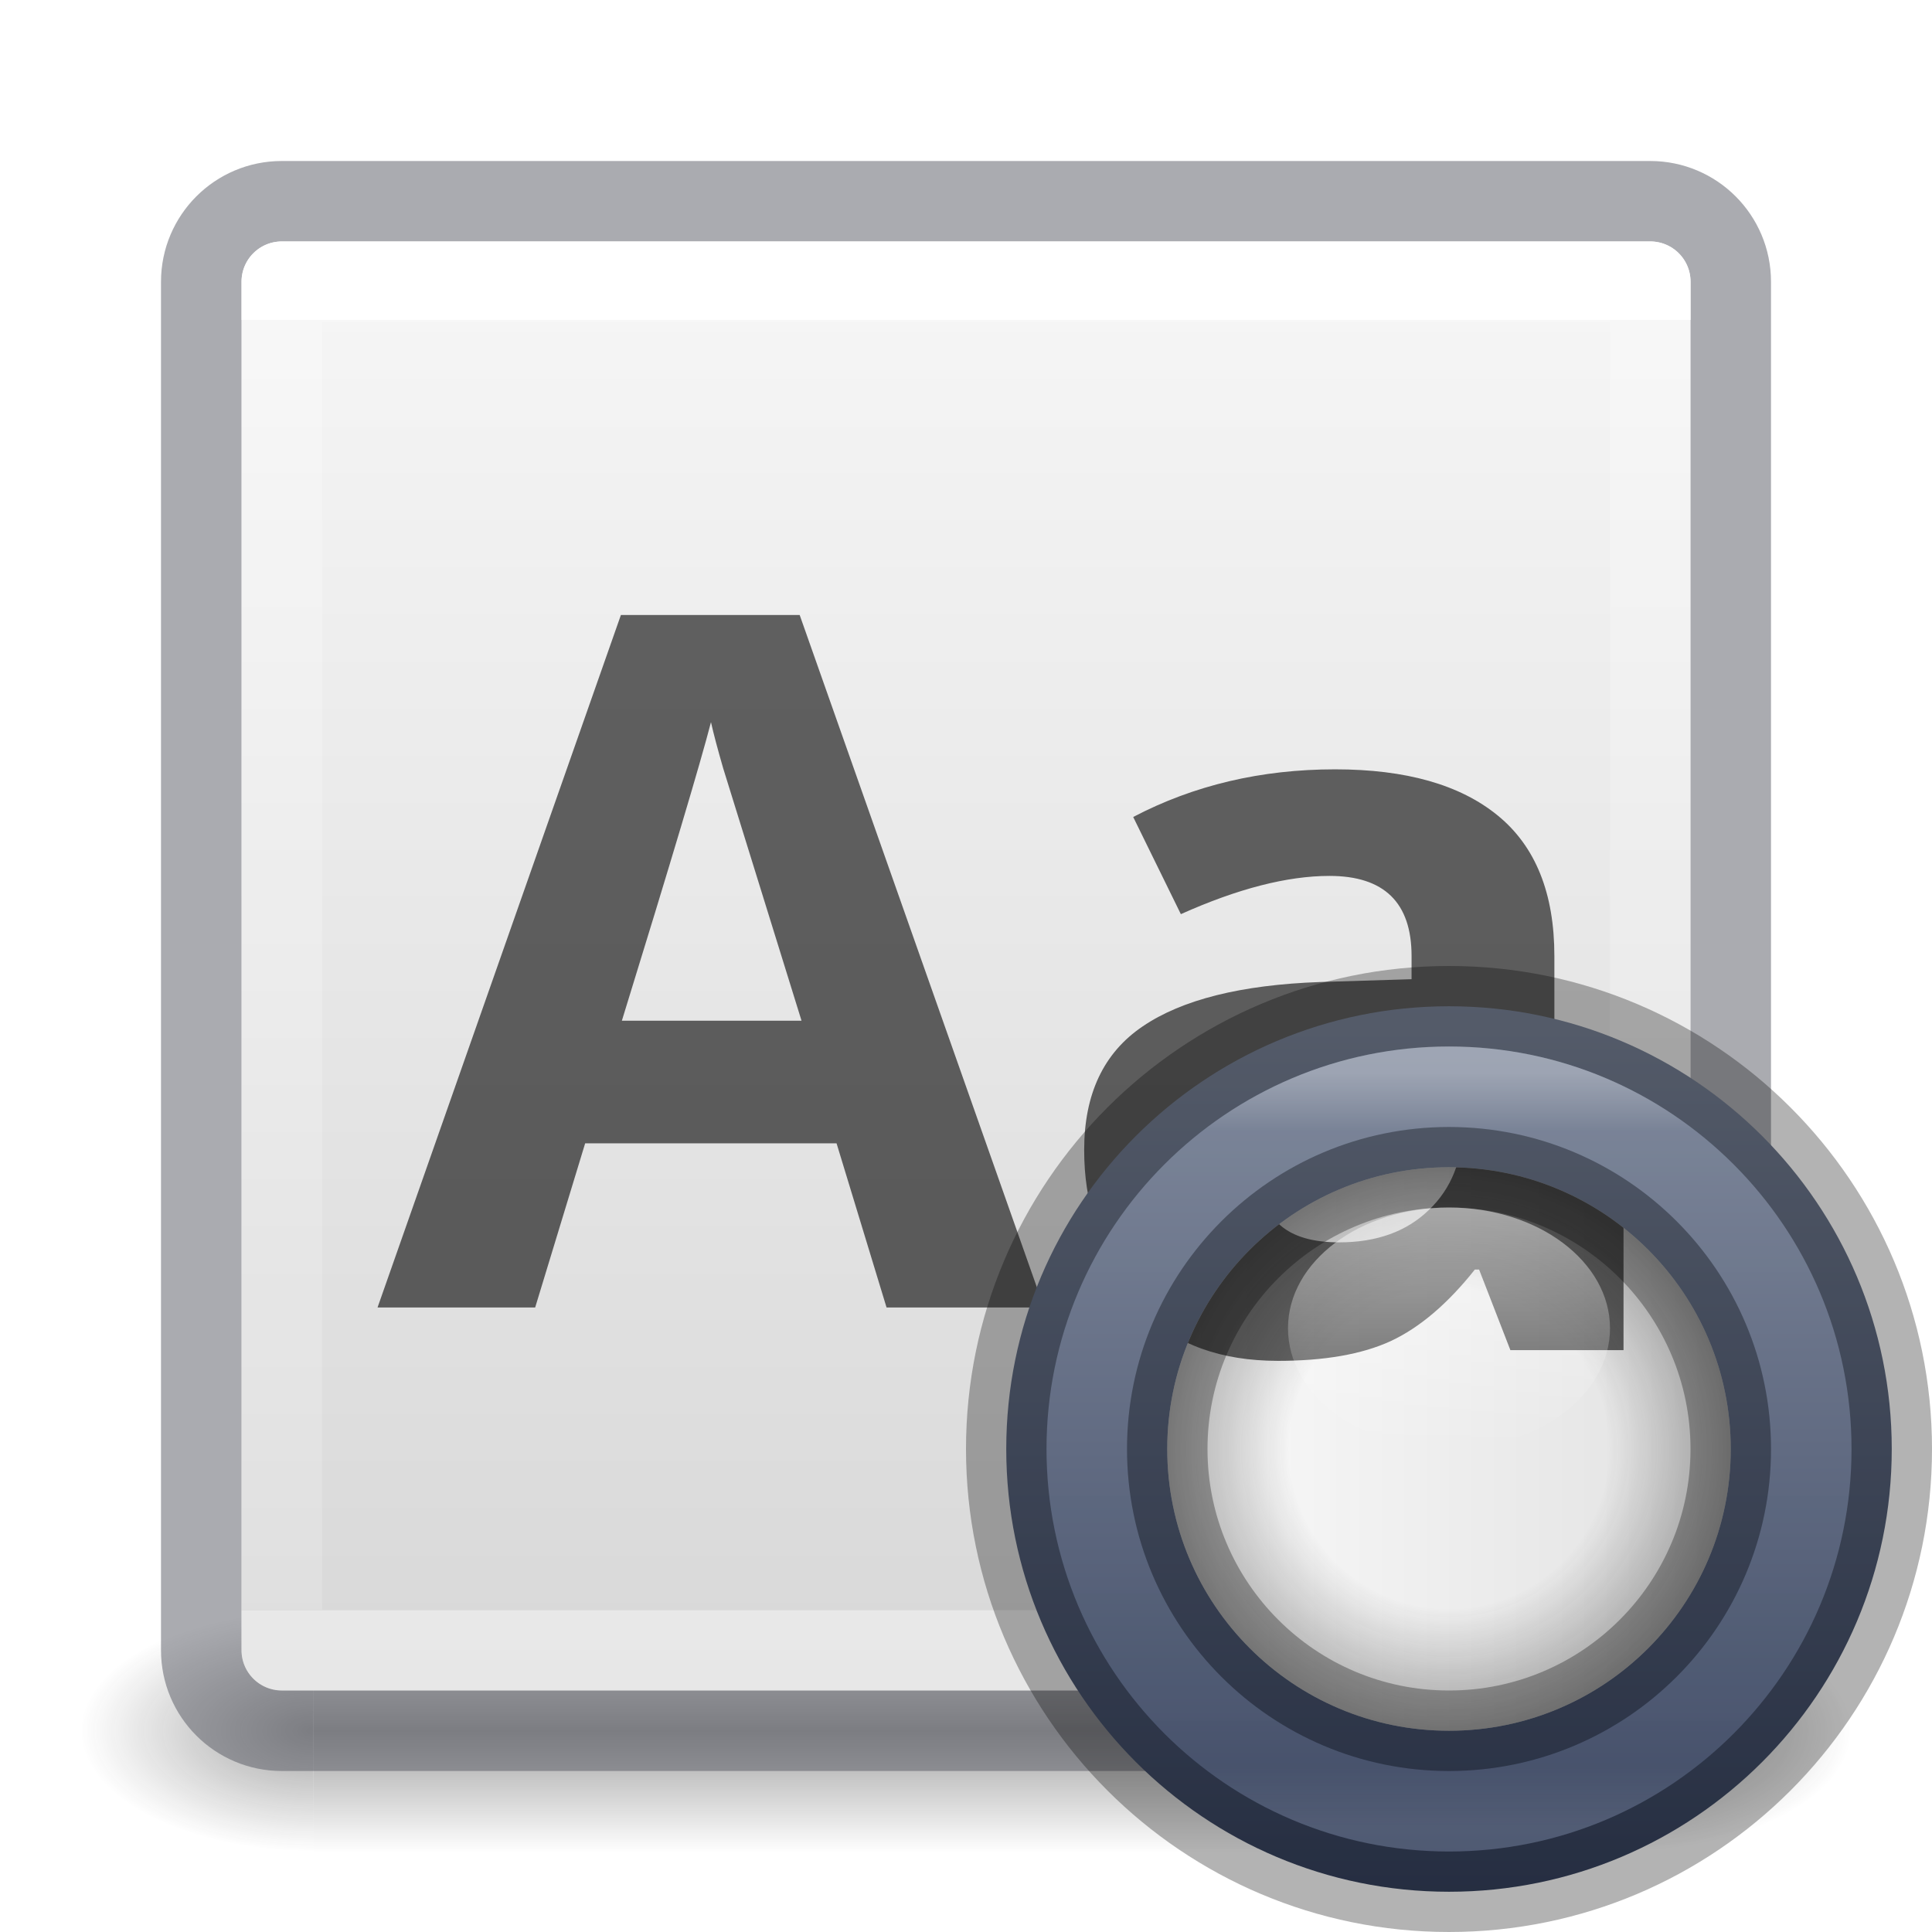
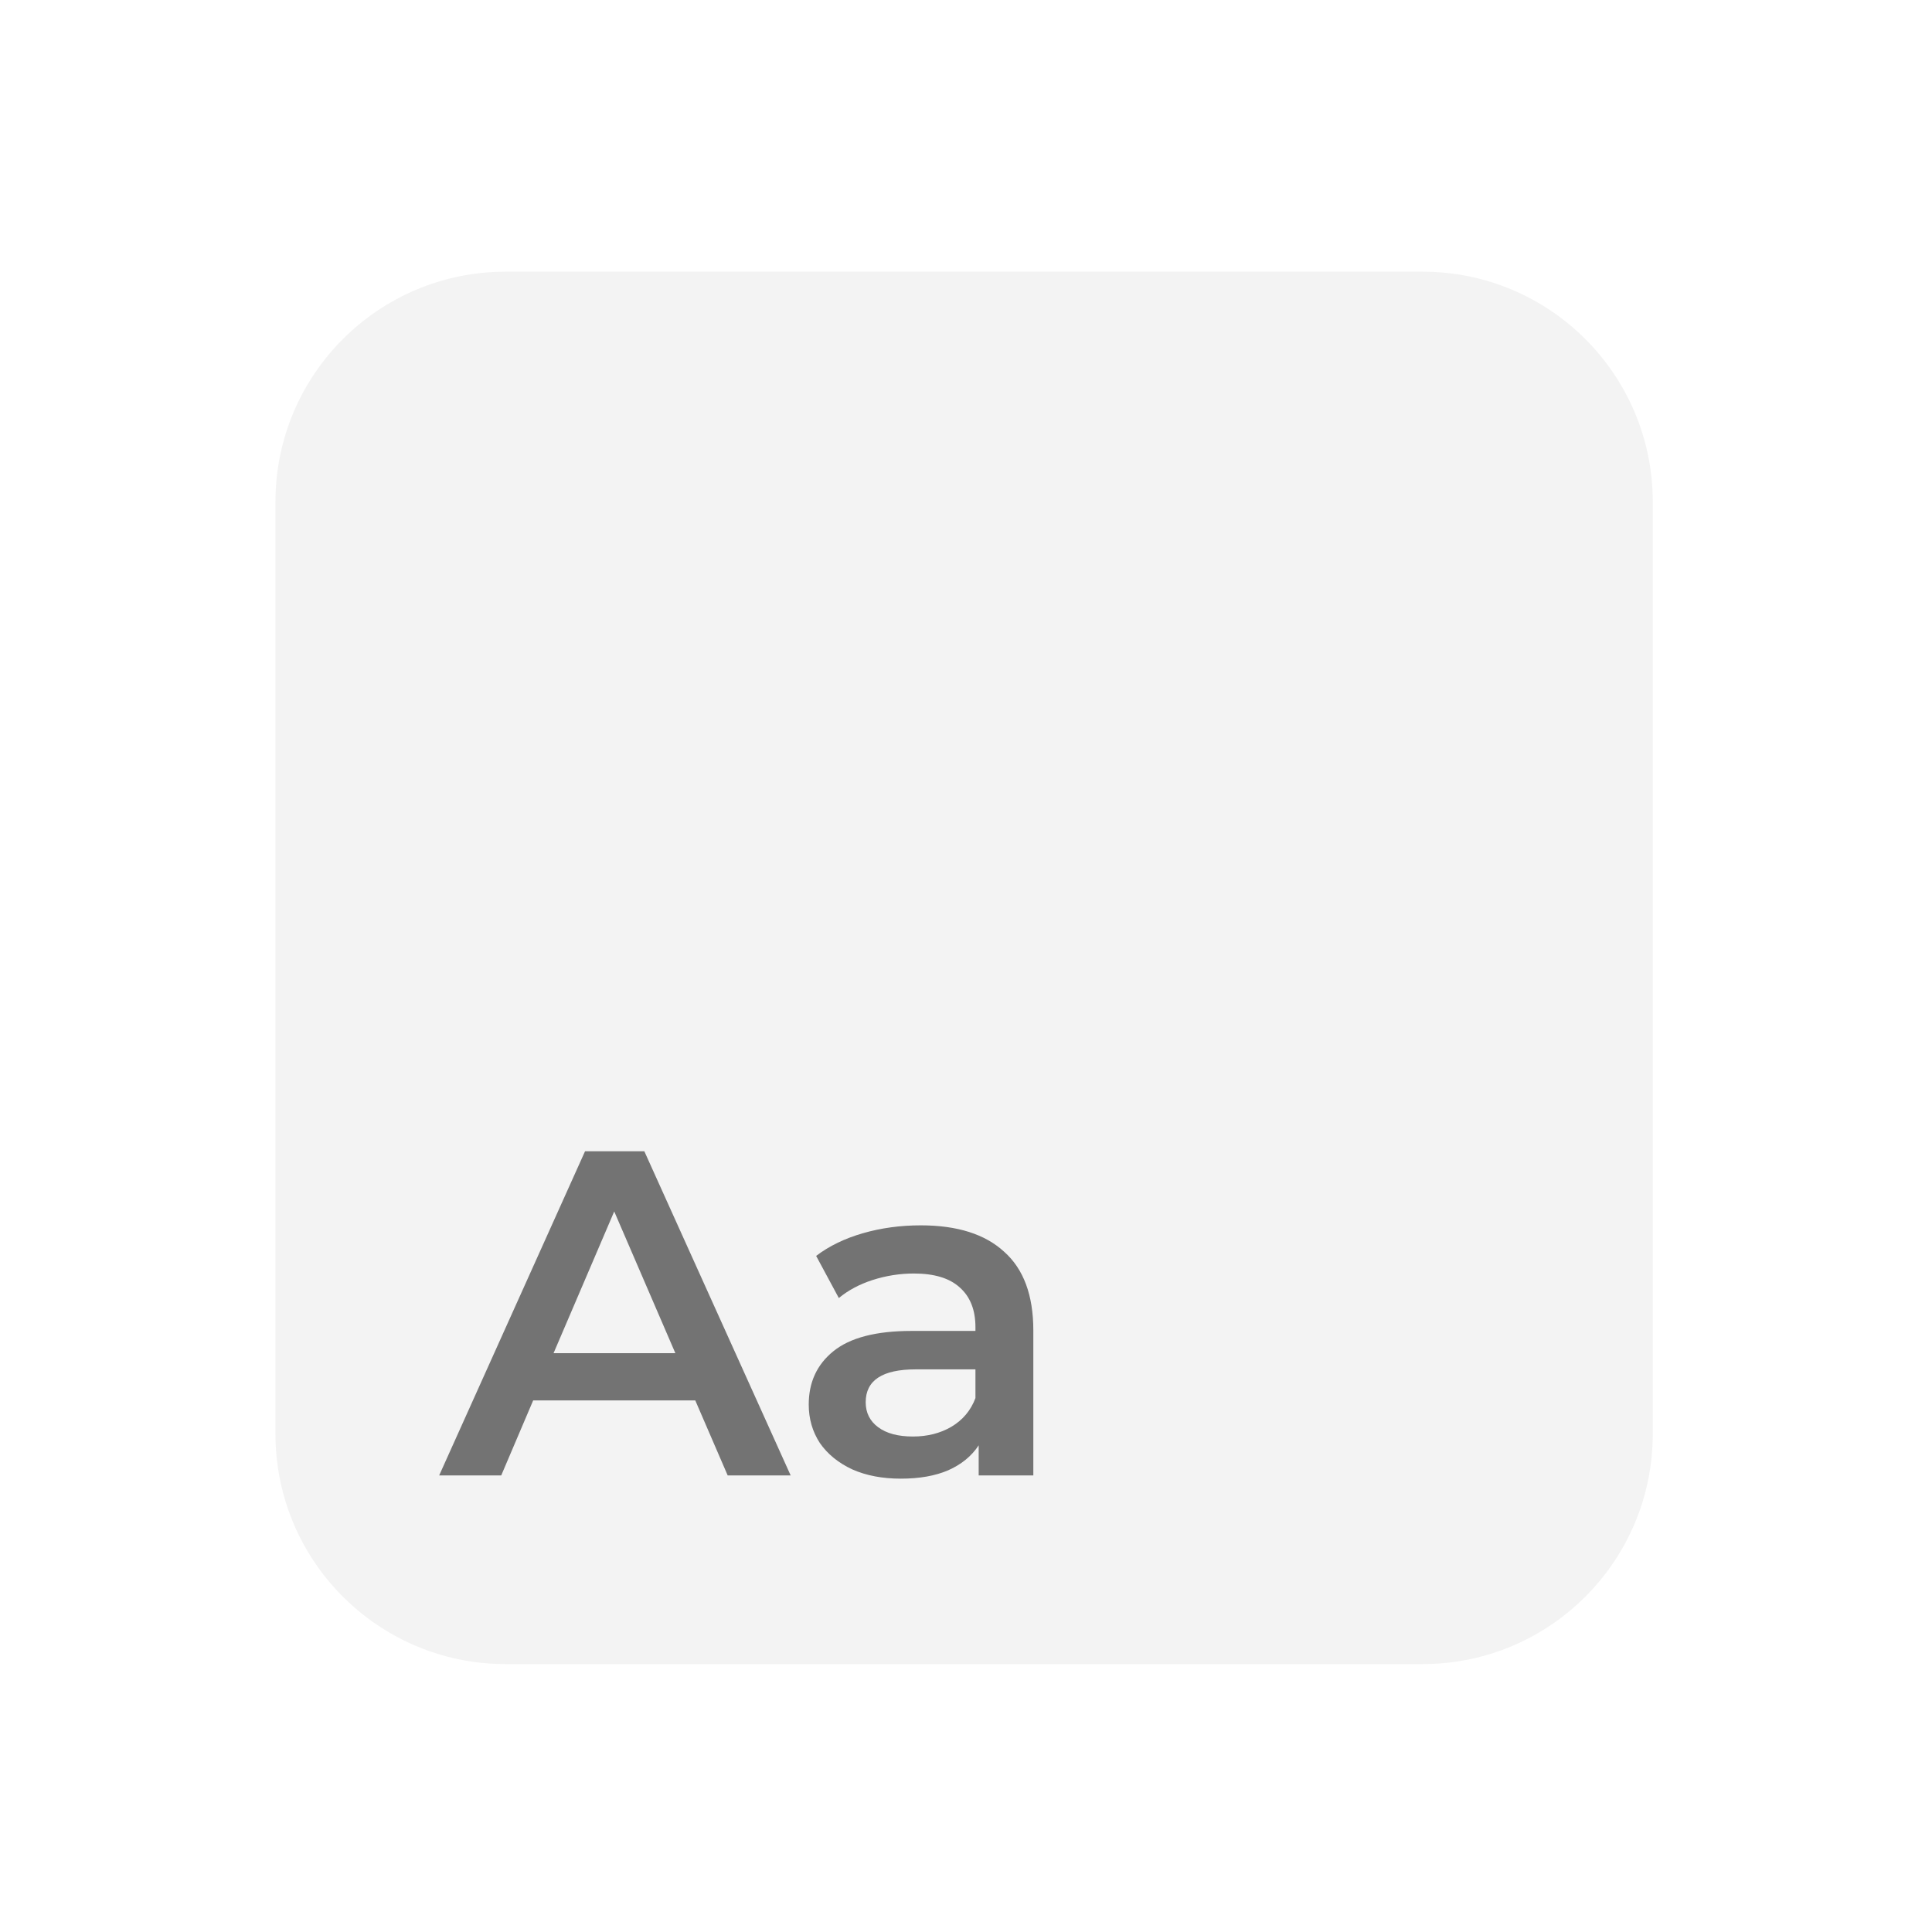
- <svg xmlns="http://www.w3.org/2000/svg" xmlns:xlink="http://www.w3.org/1999/xlink" id="svg4157" height="24" width="24" version="1.1">
-   <defs id="defs4159">
-     <linearGradient gradientTransform="matrix(0.4594595,0,0,0.4594595,0.9742203,0.9717328)" gradientUnits="userSpaceOnUse" xlink:href="#linearGradient4095" id="linearGradient3233" y2="41.414" x2="24" y1="6.549" x1="24" />
-     <linearGradient id="linearGradient4095">
-       <stop offset="0" style="stop-color:#ffffff;stop-opacity:1" id="stop4097" />
-       <stop offset="0" style="stop-color:#ffffff;stop-opacity:0.235" id="stop4100" />
-       <stop offset="1" style="stop-color:#ffffff;stop-opacity:0.157" id="stop4102" />
-       <stop offset="1" style="stop-color:#ffffff;stop-opacity:0.392" id="stop4104" />
-     </linearGradient>
-     <radialGradient gradientTransform="matrix(2.003784,0,0,1.4,27.98813,-17.4)" gradientUnits="userSpaceOnUse" xlink:href="#linearGradient3688-166-749-9" id="radialGradient3082-6" fy="43.5" fx="4.993" r="2.5" cy="43.5" cx="4.993" />
-     <linearGradient id="linearGradient3688-166-749-9">
-       <stop offset="0" style="stop-color:#181818;stop-opacity:1" id="stop2883-2" />
-       <stop offset="1" style="stop-color:#181818;stop-opacity:0" id="stop2885-2" />
-     </linearGradient>
-     <radialGradient gradientTransform="matrix(2.003784,0,0,1.4,-20.01187,-104.4)" gradientUnits="userSpaceOnUse" xlink:href="#linearGradient3688-464-309-7-6" id="radialGradient3084-4" fy="43.5" fx="4.993" r="2.5" cy="43.5" cx="4.993" />
-     <linearGradient id="linearGradient3688-464-309-7-6">
-       <stop offset="0" style="stop-color:#181818;stop-opacity:1" id="stop2889-75" />
-       <stop offset="1" style="stop-color:#181818;stop-opacity:0" id="stop2891-4-9" />
-     </linearGradient>
-     <linearGradient gradientUnits="userSpaceOnUse" xlink:href="#linearGradient3702-501-757-1" id="linearGradient3086-8" y2="39.999" x2="25.058" y1="47.028" x1="25.058" />
-     <linearGradient id="linearGradient3702-501-757-1">
-       <stop offset="0" style="stop-color:#181818;stop-opacity:0" id="stop2895-2" />
-       <stop offset="0.5" style="stop-color:#181818;stop-opacity:1" id="stop2897-89" />
-       <stop offset="1" style="stop-color:#181818;stop-opacity:0" id="stop2899-36" />
-     </linearGradient>
-     <linearGradient id="linearGradient909">
-       <stop id="stop905" style="stop-color:#fafafa;stop-opacity:1" offset="0" />
-       <stop id="stop907" style="stop-color:#d4d4d4;stop-opacity:1" offset="1" />
-     </linearGradient>
-     <linearGradient xlink:href="#linearGradient909" id="linearGradient903" x1="14.33" y1="32.022" x2="14.33" y2="-0.07" gradientUnits="userSpaceOnUse" gradientTransform="matrix(0.6923077,0,0,0.6923077,0.9230762,-23.07692)" />
-     <linearGradient x1="44.2" y1="1037.505" x2="53.8" y2="1037.505" id="linearGradient4967" xlink:href="#linearGradient12739" gradientUnits="userSpaceOnUse" gradientTransform="matrix(0.3125,0,0,0.3888889,1.1873,-421.4742)" />
-     <linearGradient id="linearGradient12739">
-       <stop id="stop12741" style="stop-color:#ffffff;stop-opacity:1" offset="0" />
-       <stop id="stop12743" style="stop-color:#ffffff;stop-opacity:0" offset="1" />
-     </linearGradient>
-     <radialGradient cx="51.91" cy="38.188" r="27.5" fx="51.91" fy="38.188" id="radialGradient4973" xlink:href="#linearGradient12727" gradientUnits="userSpaceOnUse" gradientTransform="matrix(0,0.1339713,-0.1339713,0,23.11609,11.0452)" spreadMethod="pad" />
-     <linearGradient id="linearGradient12727">
-       <stop id="stop12729" style="stop-color:#181818;stop-opacity:0" offset="0" />
-       <stop id="stop12745" style="stop-color:#181818;stop-opacity:0" offset="0.538" />
-       <stop id="stop12731" style="stop-color:#181818;stop-opacity:1" offset="1" />
-     </linearGradient>
-     <clipPath id="clipPath6787">
-       <rect width="7" height="7" rx="25" ry="25" x="14.5" y="1042.862" id="rect6789" style="color:#000000;display:inline;overflow:visible;visibility:visible;fill:url(#linearGradient6791);fill-opacity:1;fill-rule:nonzero;stroke:none;stroke-width:1;marker:none;enable-background:accumulate" />
-     </clipPath>
-     <linearGradient x1="30.5" y1="30" x2="49.5" y2="30" id="linearGradient4975" xlink:href="#linearGradient4632-92-3-0-8-1-7-6" gradientUnits="userSpaceOnUse" gradientTransform="matrix(0.3684211,0,0,0.3684211,3.263146,6.947)" />
-     <linearGradient id="linearGradient4632-92-3-0-8-1-7-6">
-       <stop id="stop4634-68-8-0-2-9-4-8" style="stop-color:#fafafa;stop-opacity:1" offset="0" />
-       <stop id="stop4636-8-21-7-1-4-0-7" style="stop-color:#e1e1e1;stop-opacity:1" offset="1" />
-     </linearGradient>
-     <linearGradient x1="33.244" y1="42.379" x2="66.732" y2="42.379" id="linearGradient4977" xlink:href="#linearGradient3878" gradientUnits="userSpaceOnUse" gradientTransform="matrix(0,0.2795031,-0.2795031,0,29.84701,4.0282)" />
-     <linearGradient id="linearGradient3878">
-       <stop id="stop3880" style="stop-color:#ffffff;stop-opacity:1" offset="0" />
-       <stop id="stop3882" style="stop-color:#ffffff;stop-opacity:0.235" offset="0.077" />
-       <stop id="stop3884" style="stop-color:#ffffff;stop-opacity:0.157" offset="0.923" />
-       <stop id="stop3886" style="stop-color:#ffffff;stop-opacity:0.392" offset="1" />
-     </linearGradient>
-     <linearGradient x1="79.457" y1="22.857" x2="79.457" y2="50.057" id="linearGradient4985" xlink:href="#linearGradient4220-7" gradientUnits="userSpaceOnUse" gradientTransform="matrix(0.4193899,0,0,0.4193899,-15.32352,2.7102)" />
-     <linearGradient id="linearGradient4220-7">
-       <stop id="stop4222-7" style="stop-color:#7a8498;stop-opacity:1" offset="0" />
-       <stop id="stop4224-0" style="stop-color:#34405c;stop-opacity:1" offset="1" />
-     </linearGradient>
-   </defs>
-   <g transform="matrix(0.55,0,0,0.3333336,-1.200001,7.33333)" id="g2036-4" style="display:inline">
-     <g transform="matrix(1.052632,0,0,1.285713,-1.263158,-13.42854)" id="g3712-8" style="opacity:0.4">
-       <rect width="5" height="7" x="38" y="40" id="rect2801-6" style="fill:url(#radialGradient3082-6);fill-opacity:1;stroke:none" />
-       <rect width="5" height="7" x="-10" y="-47" transform="scale(-1,-1)" id="rect3696-20" style="fill:url(#radialGradient3084-4);fill-opacity:1;stroke:none" />
-       <rect width="28" height="7" x="10" y="40" id="rect3700-5" style="fill:url(#linearGradient3086-8);fill-opacity:1;stroke:none" />
-     </g>
-   </g>
-   <rect transform="scale(1,-1)" width="18" height="18" rx="0.5" ry="0.5" x="3" y="-21" id="rect5505" style="color:#000000;display:inline;overflow:visible;visibility:visible;fill:url(#linearGradient903);fill-opacity:1;fill-rule:nonzero;stroke:none;stroke-width:1;marker:none;enable-background:accumulate" />
-   <rect width="19" height="19" rx="1" ry="1" x="2.5" y="2.5" id="rect5505-21-8-1" style="color:#000000;display:inline;overflow:visible;visibility:visible;opacity:0.5;fill:none;stroke:#555761;stroke-width:1;stroke-linecap:round;stroke-linejoin:round;stroke-miterlimit:4;stroke-dasharray:none;stroke-dashoffset:0;stroke-opacity:1;marker:none;enable-background:accumulate;font-variant-east_asian:normal;vector-effect:none;fill-opacity:1" />
-   <rect width="17" height="17" x="3.501" y="3.499" id="rect6741-9" style="opacity:1;fill:none;stroke:url(#linearGradient3233);stroke-width:1;stroke-linecap:round;stroke-linejoin:round;stroke-miterlimit:4;stroke-dasharray:none;stroke-dashoffset:0;stroke-opacity:1" />
-   <g id="text6626" style="font-style:normal;font-variant:normal;font-weight:bold;font-stretch:normal;font-size:12px;line-height:125%;font-family:'Open Sans';-inkscape-font-specification:'Open Sans Bold';text-align:center;letter-spacing:0px;word-spacing:0px;text-anchor:middle;opacity:0.6;fill:#000000;fill-opacity:1;stroke:none" transform="translate(0,-1028.362)">
-     <path d="m 11.013,1044.604 -0.621,-2.039 H 7.269 l -0.621,2.039 H 4.69 l 3.023,-8.602 h 2.221 l 3.035,8.602 h -1.957 m -1.055,-3.562 c -0.574,-1.848 -0.898,-2.893 -0.973,-3.135 -0.07,-0.242 -0.121,-0.434 -0.152,-0.574 -0.129,0.5 -0.498,1.736 -1.107,3.709 h 2.232" id="path7974" />
-     <path d="m 18.062,1044.604 -0.346,-0.891 h -0.047 c -0.301,0.379 -0.611,0.643 -0.932,0.791 -0.316,0.144 -0.73,0.217 -1.242,0.217 -0.629,0 -1.125,-0.18 -1.488,-0.539 -0.359,-0.359 -0.539,-0.871 -0.539,-1.535 0,-0.695 0.242,-1.207 0.727,-1.535 0.488,-0.332 1.223,-0.516 2.203,-0.551 l 1.137,-0.035 v -0.287 c -5e-6,-0.664 -0.34,-0.996 -1.02,-0.996 -0.523,0 -1.139,0.158 -1.846,0.475 l -0.592,-1.207 c 0.754,-0.395 1.59,-0.592 2.508,-0.592 0.879,0 1.553,0.191 2.021,0.574 0.469,0.383 0.703,0.965 0.703,1.746 v 4.365 h -1.248 m -0.527,-3.035 -0.691,0.024 c -0.52,0.016 -0.906,0.109 -1.16,0.281 -0.254,0.172 -0.381,0.434 -0.381,0.785 -3e-6,0.504 0.289,0.756 0.867,0.756 0.414,0 0.744,-0.119 0.99,-0.357 0.25,-0.238 0.375,-0.555 0.375,-0.949 v -0.539" id="path7976" />
-   </g>
-   <path d="m 23.5,18 a 5.5,5.5 0 0 1 -11,0 5.5,5.5 0 1 1 11,0 z" id="path4218" style="color:#000000;display:inline;overflow:visible;visibility:visible;fill:url(#linearGradient4985);fill-opacity:1;fill-rule:nonzero;stroke:none;stroke-width:0.791;marker:none;enable-background:accumulate" />
-   <path d="m 23.5,18 a 5.5,5.5 0 0 1 -11,0 5.5,5.5 0 1 1 11,0 z" id="path7624" style="opacity:0.3;fill:none;stroke:#000000;stroke-width:1;stroke-miterlimit:4;stroke-dasharray:none;stroke-opacity:1" />
-   <path d="m 18.001,22.5 a 4.5,4.5 0 1 1 0,-9 4.5,4.5 0 0 1 0,9 z" id="path7681" style="opacity:0.3;fill:none;stroke:url(#linearGradient4977);stroke-width:1;stroke-miterlimit:4;stroke-dasharray:none;stroke-opacity:1" />
-   <rect width="7" height="7" rx="25" ry="25" x="14.5" y="14.5" id="rect8115" style="color:#000000;display:inline;overflow:visible;visibility:visible;fill:url(#linearGradient4975);fill-opacity:1;fill-rule:nonzero;stroke:none;stroke-width:1;marker:none;enable-background:accumulate" />
-   <g clip-path="url(#clipPath6787)" id="text6781" style="font-style:normal;font-variant:normal;font-weight:bold;font-stretch:normal;font-size:13.5px;line-height:125%;font-family:'Open Sans';-inkscape-font-specification:'Open Sans Bold';text-align:center;letter-spacing:0px;word-spacing:0px;text-anchor:middle;opacity:0.6;fill:#000000;fill-opacity:1;stroke:none" transform="translate(0,-1028.362)">
-     <path d="m 10.833,1045.135 -0.699,-2.294 H 6.621 l -0.699,2.294 H 3.721 l 3.401,-9.677 h 2.498 l 3.415,9.677 h -2.202 m -1.187,-4.008 c -0.646,-2.079 -1.011,-3.254 -1.094,-3.527 -0.079,-0.272 -0.136,-0.488 -0.171,-0.646 -0.145,0.562 -0.56,1.953 -1.246,4.173 h 2.511" id="path7969" />
-     <path d="m 18.763,1045.135 -0.389,-1.002 h -0.053 c -0.338,0.426 -0.688,0.723 -1.048,0.89 -0.356,0.163 -0.822,0.244 -1.397,0.244 -0.708,0 -1.266,-0.202 -1.674,-0.607 -0.404,-0.404 -0.606,-0.98 -0.606,-1.727 -10e-7,-0.782 0.272,-1.358 0.817,-1.727 0.549,-0.373 1.375,-0.58 2.479,-0.62 l 1.279,-0.039 v -0.323 c -5e-6,-0.747 -0.382,-1.121 -1.147,-1.121 -0.589,10e-5 -1.281,0.178 -2.076,0.534 l -0.666,-1.358 c 0.848,-0.444 1.789,-0.666 2.821,-0.666 0.989,0 1.747,0.215 2.274,0.646 0.527,0.431 0.791,1.085 0.791,1.964 v 4.911 h -1.404 m -0.593,-3.414 -0.778,0.026 c -0.584,0.017 -1.02,0.123 -1.305,0.316 -0.286,0.193 -0.428,0.488 -0.428,0.883 -2e-6,0.567 0.325,0.85 0.976,0.85 0.466,0 0.837,-0.134 1.114,-0.402 0.281,-0.268 0.422,-0.624 0.422,-1.068 v -0.606" id="path7971" />
-   </g>
-   <rect width="7" height="7" rx="25" ry="25" x="14.5" y="14.5" id="rect12723" style="color:#000000;display:inline;overflow:visible;visibility:visible;opacity:0.4;fill:url(#radialGradient4973);fill-opacity:1;fill-rule:nonzero;stroke:none;stroke-width:1;marker:none;enable-background:accumulate" />
-   <path d="m 21.5,18 a 3.5,3.5 0 0 1 -7,0 3.5,3.5 0 1 1 7,0 z" id="path8113" style="opacity:0.3;fill:none;stroke:#000000;stroke-width:1;stroke-miterlimit:4;stroke-dasharray:none;stroke-opacity:1" />
-   <rect width="3" height="4" rx="25" ry="25" x="15" y="-20" transform="rotate(90)" id="rect12733" style="color:#000000;display:inline;overflow:visible;visibility:visible;opacity:0.5;fill:url(#linearGradient4967);fill-opacity:1;fill-rule:nonzero;stroke:none;stroke-width:1;marker:none;enable-background:accumulate" />
+ <svg xmlns="http://www.w3.org/2000/svg" width="512" height="512" viewBox="0 0 512 512" fill="none">
+   <rect x="73" y="72" width="365" height="369" rx="61" fill="#F3F3F3" />
+   <path d="M184.252 371.119H141.299L132.831 391H116.386L155.044 305.094H170.753L209.533 391H192.843L184.252 371.119ZM178.975 358.601L162.776 321.048L146.699 358.601H178.975ZM244.022 324.729C253.676 324.729 261.039 327.061 266.112 331.725C271.266 336.306 273.843 343.261 273.843 352.588V391H259.362V383.023C257.48 385.887 254.78 388.096 251.262 389.65C247.826 391.123 243.653 391.859 238.745 391.859C233.836 391.859 229.54 391.041 225.859 389.405C222.177 387.686 219.313 385.355 217.268 382.409C215.304 379.382 214.323 375.987 214.323 372.223C214.323 366.333 216.491 361.628 220.827 358.11C225.245 354.51 232.158 352.71 241.567 352.71H258.503V351.728C258.503 347.147 257.112 343.629 254.33 341.174C251.631 338.72 247.581 337.493 242.181 337.493C238.499 337.493 234.858 338.065 231.258 339.211C227.74 340.356 224.754 341.952 222.3 343.997L216.286 332.829C219.722 330.211 223.854 328.206 228.681 326.816C233.508 325.425 238.622 324.729 244.022 324.729ZM241.935 380.691C245.781 380.691 249.176 379.832 252.121 378.114C255.149 376.314 257.276 373.778 258.503 370.505V362.896H242.672C233.836 362.896 229.418 365.801 229.418 371.61C229.418 374.391 230.522 376.6 232.731 378.237C234.94 379.873 238.008 380.691 241.935 380.691Z" fill="#737373" />
</svg>
